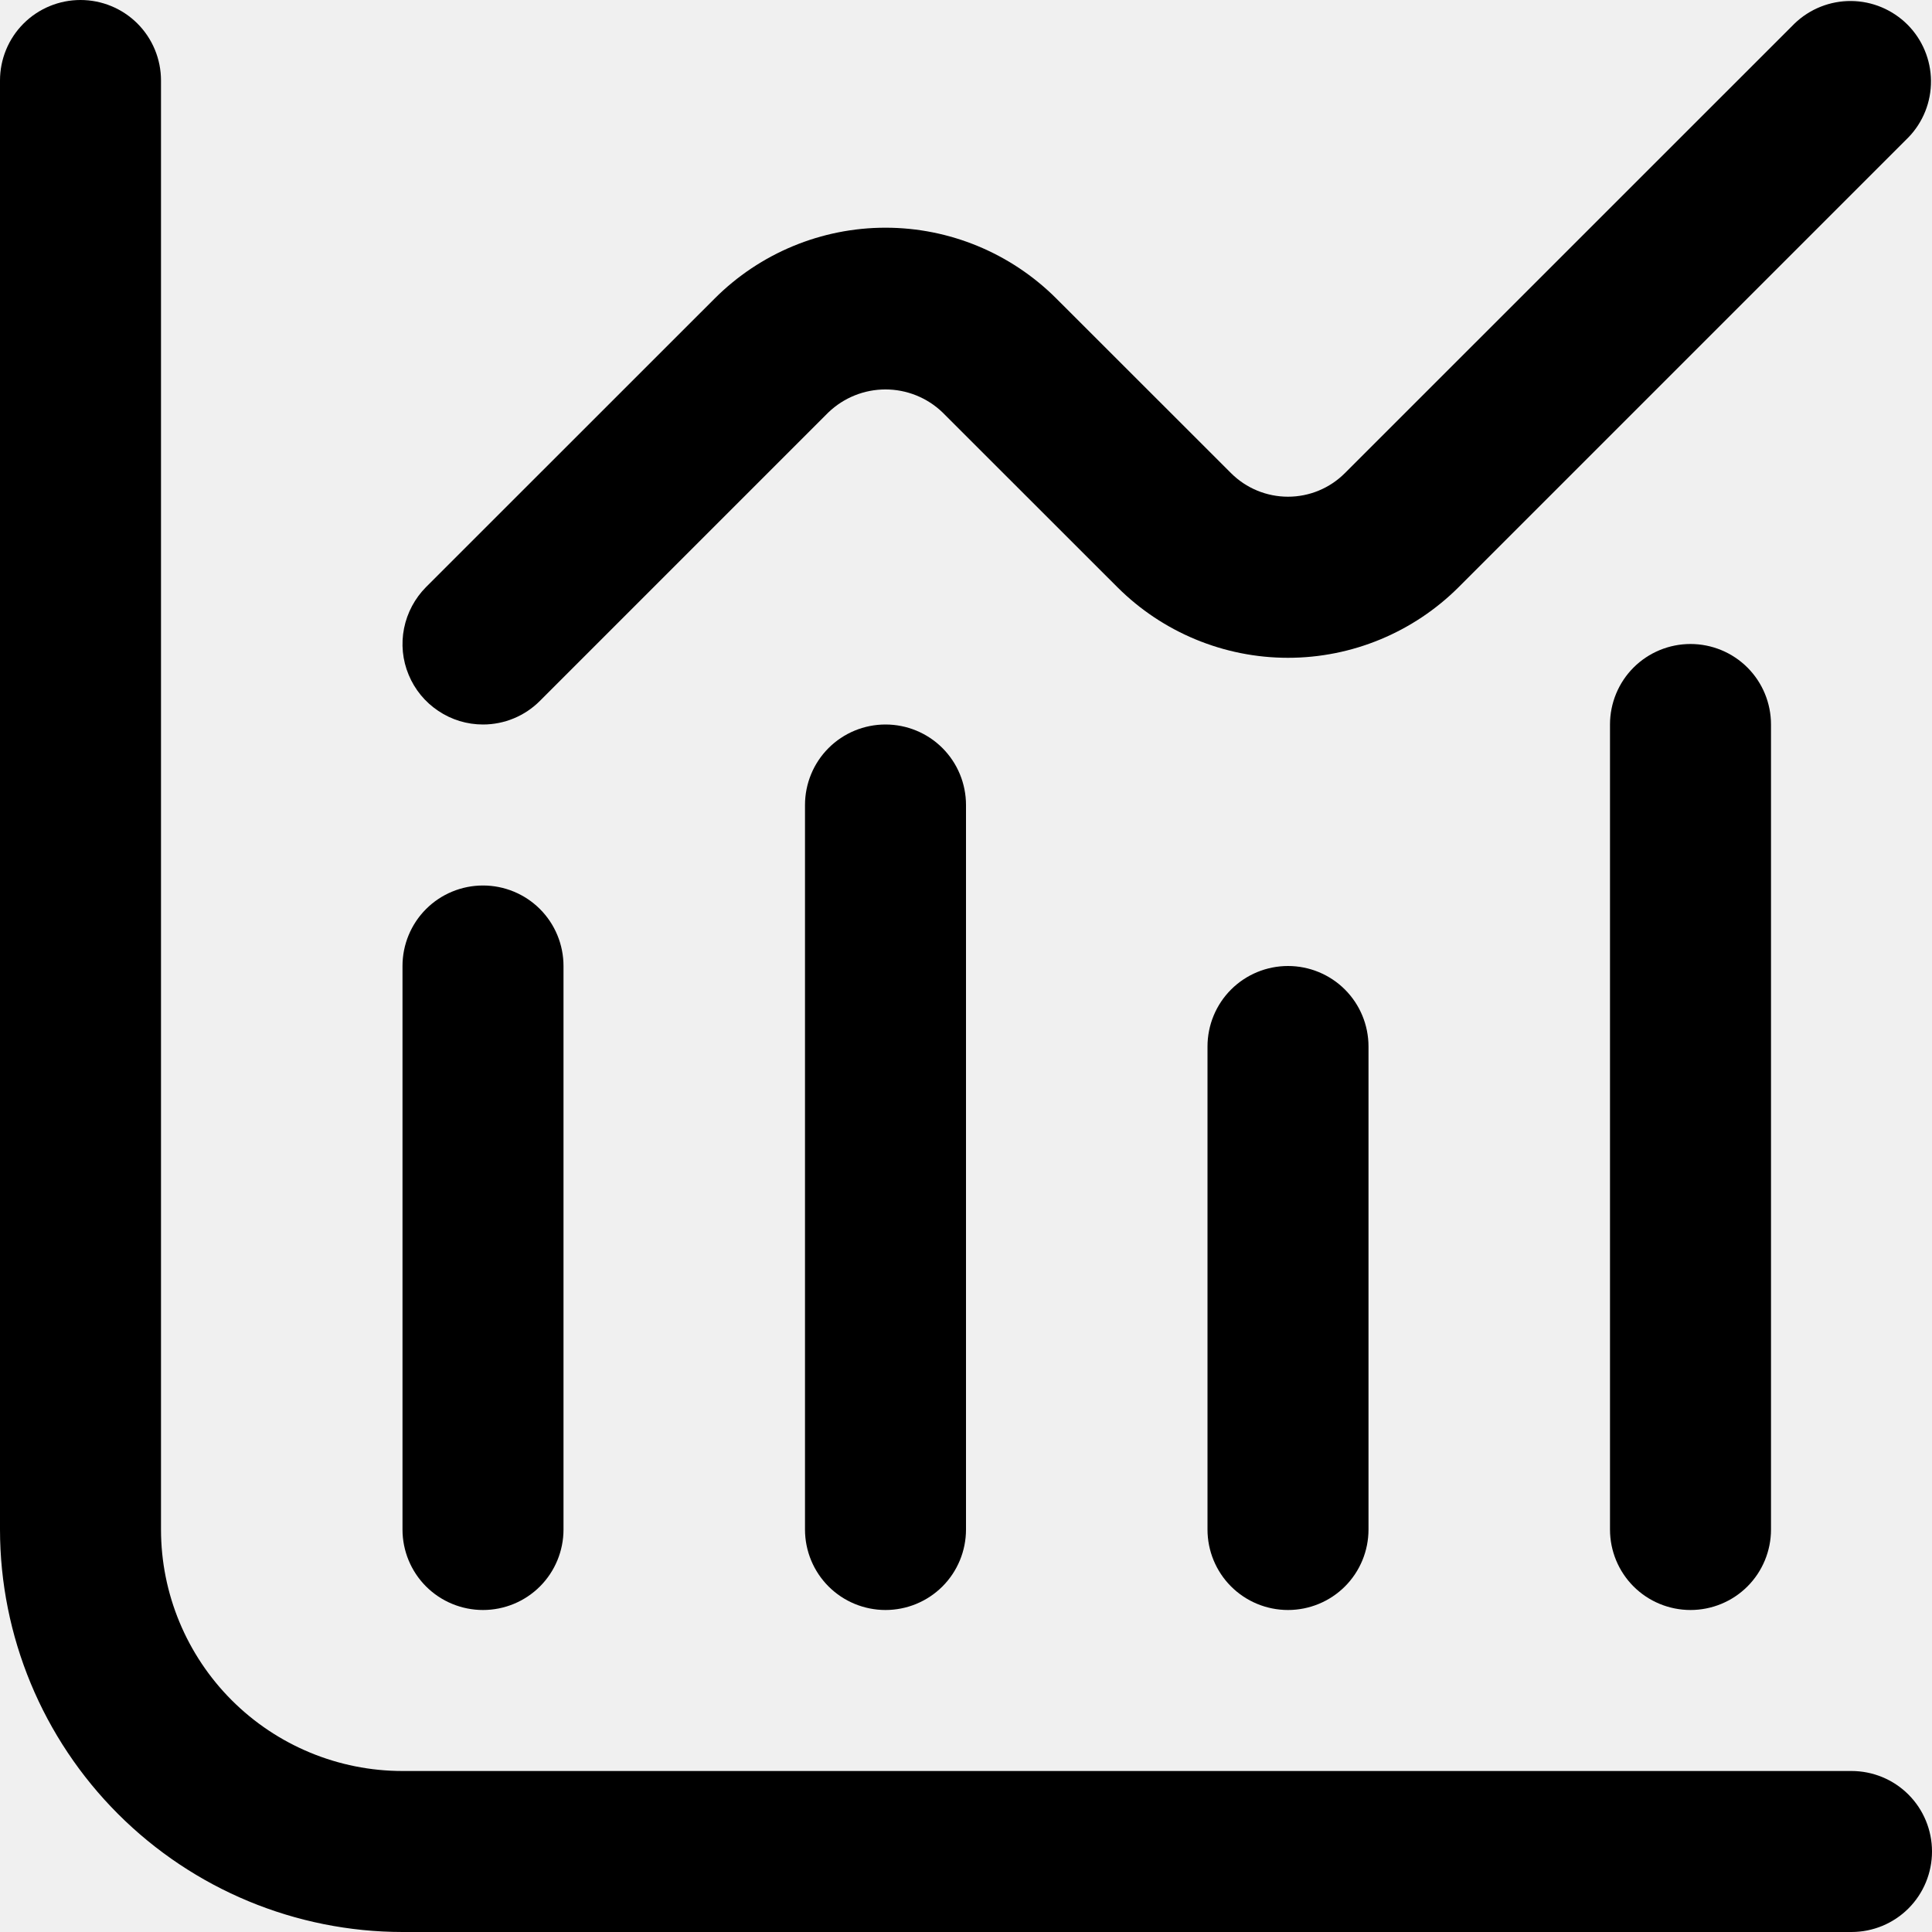
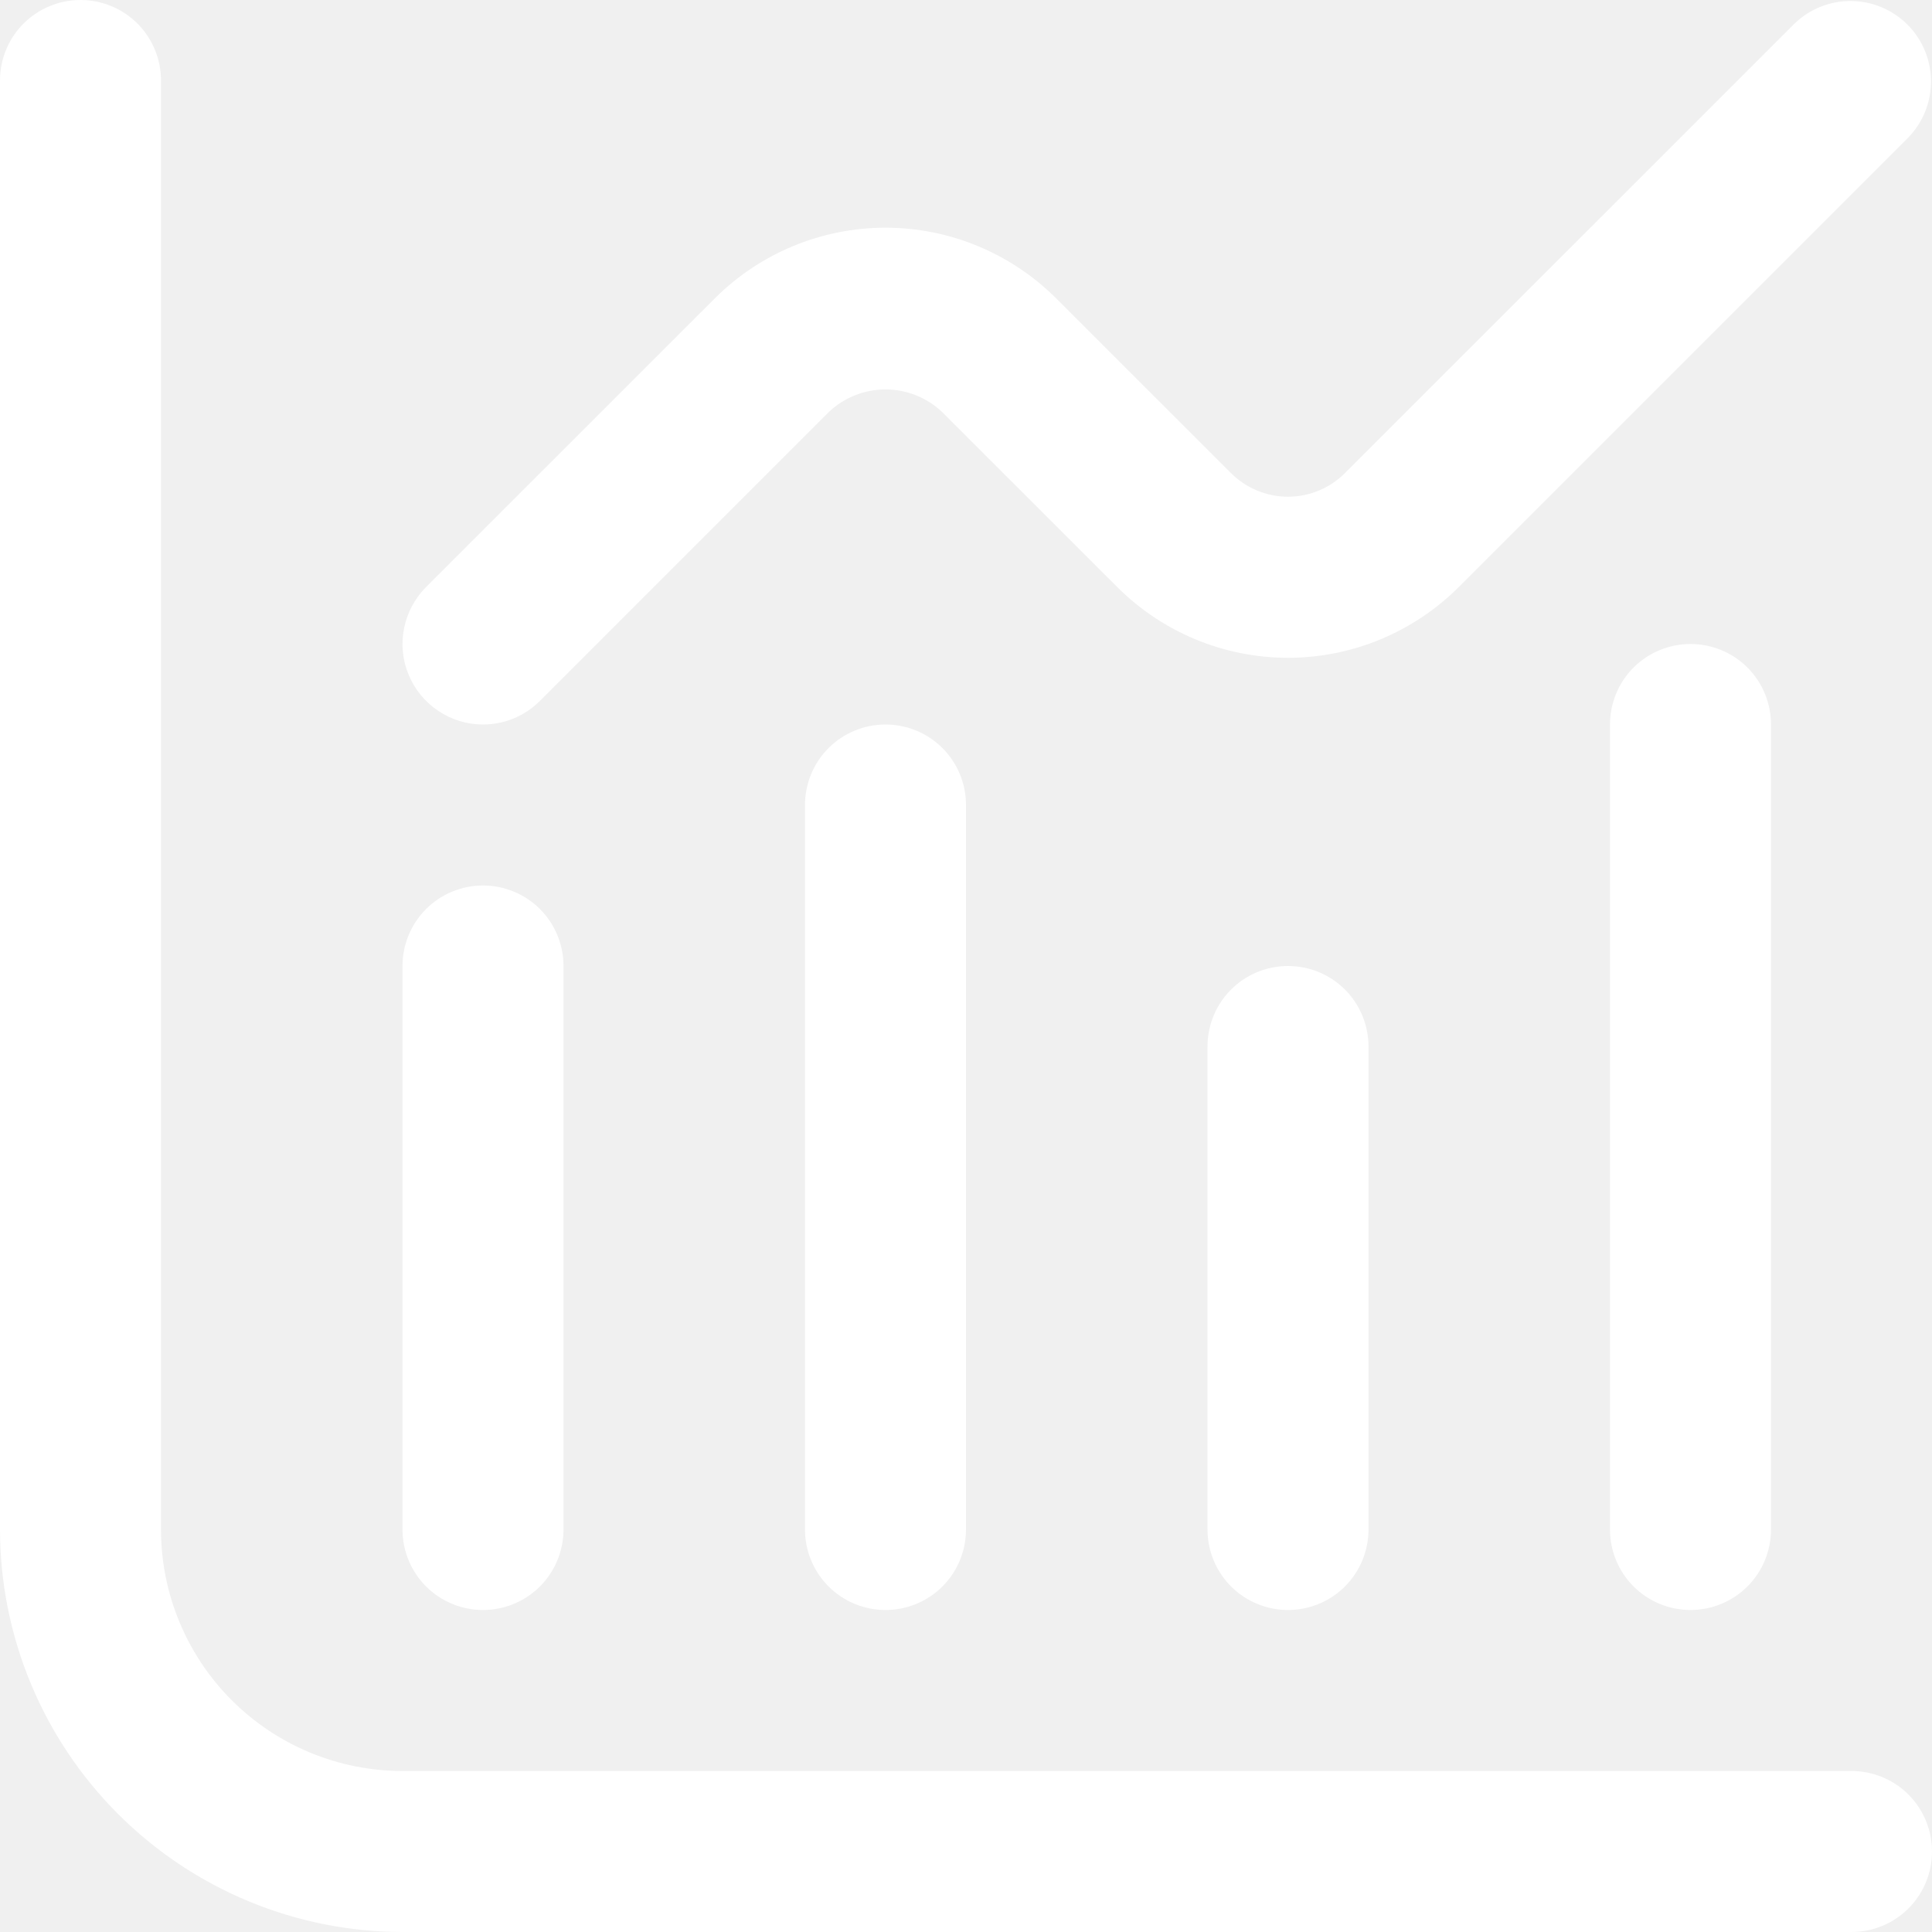
<svg xmlns="http://www.w3.org/2000/svg" width="21" height="21" viewBox="0 0 21 21" fill="none">
  <g clip-path="url(#clip0_34_136)">
-     <path d="M20.125 19.25H4.375C3.679 19.25 3.011 18.973 2.519 18.481C2.027 17.989 1.75 17.321 1.75 16.625V0.875C1.75 0.643 1.658 0.42 1.494 0.256C1.33 0.092 1.107 0 0.875 0C0.643 0 0.42 0.092 0.256 0.256C0.092 0.42 0 0.643 0 0.875L0 16.625C0.001 17.785 0.463 18.897 1.283 19.717C2.103 20.537 3.215 20.999 4.375 21H20.125C20.357 21 20.58 20.908 20.744 20.744C20.908 20.58 21 20.357 21 20.125C21 19.893 20.908 19.67 20.744 19.506C20.58 19.342 20.357 19.25 20.125 19.25Z" fill="black" />
-     <path d="M5.25 17.5C5.482 17.5 5.705 17.408 5.869 17.244C6.033 17.08 6.125 16.857 6.125 16.625V10.5C6.125 10.268 6.033 10.045 5.869 9.881C5.705 9.717 5.482 9.625 5.25 9.625C5.018 9.625 4.795 9.717 4.631 9.881C4.467 10.045 4.375 10.268 4.375 10.5V16.625C4.375 16.857 4.467 17.08 4.631 17.244C4.795 17.408 5.018 17.5 5.25 17.5Z" fill="black" />
-     <path d="M8.75 8.75V16.625C8.75 16.857 8.842 17.08 9.006 17.244C9.17 17.408 9.393 17.5 9.625 17.5C9.857 17.5 10.08 17.408 10.244 17.244C10.408 17.08 10.5 16.857 10.5 16.625V8.75C10.5 8.518 10.408 8.295 10.244 8.131C10.08 7.967 9.857 7.875 9.625 7.875C9.393 7.875 9.17 7.967 9.006 8.131C8.842 8.295 8.75 8.518 8.75 8.75Z" fill="black" />
-     <path d="M13.125 11.375V16.625C13.125 16.857 13.217 17.08 13.381 17.244C13.545 17.408 13.768 17.5 14 17.5C14.232 17.5 14.455 17.408 14.619 17.244C14.783 17.08 14.875 16.857 14.875 16.625V11.375C14.875 11.143 14.783 10.92 14.619 10.756C14.455 10.592 14.232 10.5 14 10.5C13.768 10.5 13.545 10.592 13.381 10.756C13.217 10.92 13.125 11.143 13.125 11.375Z" fill="black" />
-     <path d="M17.5 7.875V16.625C17.5 16.857 17.592 17.08 17.756 17.244C17.92 17.408 18.143 17.5 18.375 17.5C18.607 17.5 18.83 17.408 18.994 17.244C19.158 17.08 19.25 16.857 19.25 16.625V7.875C19.25 7.643 19.158 7.42 18.994 7.256C18.83 7.092 18.607 7 18.375 7C18.143 7 17.92 7.092 17.756 7.256C17.592 7.42 17.5 7.643 17.5 7.875Z" fill="black" />
-     <path d="M5.25 7.875C5.482 7.875 5.704 7.783 5.868 7.619L9.006 4.481C9.173 4.322 9.394 4.233 9.625 4.233C9.855 4.233 10.077 4.322 10.243 4.481L12.144 6.381C12.636 6.873 13.304 7.15 14 7.15C14.696 7.15 15.363 6.873 15.856 6.381L20.743 1.494C20.903 1.329 20.991 1.108 20.989 0.878C20.987 0.649 20.895 0.429 20.733 0.267C20.57 0.105 20.351 0.013 20.122 0.011C19.892 0.009 19.671 0.097 19.506 0.256L14.618 5.143C14.454 5.307 14.232 5.399 14 5.399C13.768 5.399 13.545 5.307 13.381 5.143L11.481 3.244C10.988 2.752 10.321 2.475 9.625 2.475C8.929 2.475 8.261 2.752 7.769 3.244L4.631 6.381C4.509 6.504 4.426 6.66 4.392 6.829C4.358 6.999 4.375 7.175 4.442 7.335C4.508 7.495 4.62 7.631 4.764 7.727C4.908 7.824 5.077 7.875 5.25 7.875Z" fill="black" />
+     <path d="M20.125 19.25H4.375C3.679 19.25 3.011 18.973 2.519 18.481C2.027 17.989 1.75 17.321 1.75 16.625V0.875C1.75 0.643 1.658 0.42 1.494 0.256C1.33 0.092 1.107 0 0.875 0C0.643 0 0.42 0.092 0.256 0.256C0.092 0.42 0 0.643 0 0.875L0 16.625C0.001 17.785 0.463 18.897 1.283 19.717C2.103 20.537 3.215 20.999 4.375 21H20.125C20.357 21 20.58 20.908 20.744 20.744C20.908 20.58 21 20.357 21 20.125C21 19.893 20.908 19.67 20.744 19.506C20.58 19.342 20.357 19.25 20.125 19.25Z" fill="#fff" />
+     <path d="M5.25 17.5C5.482 17.5 5.705 17.408 5.869 17.244C6.033 17.08 6.125 16.857 6.125 16.625V10.5C6.125 10.268 6.033 10.045 5.869 9.881C5.705 9.717 5.482 9.625 5.25 9.625C5.018 9.625 4.795 9.717 4.631 9.881C4.467 10.045 4.375 10.268 4.375 10.5V16.625C4.375 16.857 4.467 17.08 4.631 17.244C4.795 17.408 5.018 17.5 5.25 17.5Z" fill="#fff" />
+     <path d="M8.75 8.75V16.625C8.75 16.857 8.842 17.08 9.006 17.244C9.17 17.408 9.393 17.5 9.625 17.5C9.857 17.5 10.08 17.408 10.244 17.244C10.408 17.08 10.5 16.857 10.5 16.625V8.75C10.5 8.518 10.408 8.295 10.244 8.131C10.08 7.967 9.857 7.875 9.625 7.875C9.393 7.875 9.17 7.967 9.006 8.131C8.842 8.295 8.75 8.518 8.75 8.75Z" fill="#fff" />
+     <path d="M13.125 11.375V16.625C13.125 16.857 13.217 17.08 13.381 17.244C13.545 17.408 13.768 17.5 14 17.5C14.232 17.5 14.455 17.408 14.619 17.244C14.783 17.08 14.875 16.857 14.875 16.625V11.375C14.875 11.143 14.783 10.92 14.619 10.756C14.455 10.592 14.232 10.5 14 10.5C13.768 10.5 13.545 10.592 13.381 10.756C13.217 10.92 13.125 11.143 13.125 11.375Z" fill="#fff" />
+     <path d="M17.5 7.875V16.625C17.5 16.857 17.592 17.08 17.756 17.244C17.92 17.408 18.143 17.5 18.375 17.5C18.607 17.5 18.83 17.408 18.994 17.244C19.158 17.08 19.25 16.857 19.25 16.625V7.875C19.25 7.643 19.158 7.42 18.994 7.256C18.83 7.092 18.607 7 18.375 7C18.143 7 17.92 7.092 17.756 7.256C17.592 7.42 17.5 7.643 17.5 7.875Z" fill="#fff" />
+     <path d="M5.25 7.875C5.482 7.875 5.704 7.783 5.868 7.619L9.006 4.481C9.173 4.322 9.394 4.233 9.625 4.233C9.855 4.233 10.077 4.322 10.243 4.481L12.144 6.381C12.636 6.873 13.304 7.15 14 7.15C14.696 7.15 15.363 6.873 15.856 6.381L20.743 1.494C20.903 1.329 20.991 1.108 20.989 0.878C20.987 0.649 20.895 0.429 20.733 0.267C20.57 0.105 20.351 0.013 20.122 0.011C19.892 0.009 19.671 0.097 19.506 0.256L14.618 5.143C14.454 5.307 14.232 5.399 14 5.399C13.768 5.399 13.545 5.307 13.381 5.143L11.481 3.244C10.988 2.752 10.321 2.475 9.625 2.475C8.929 2.475 8.261 2.752 7.769 3.244L4.631 6.381C4.509 6.504 4.426 6.66 4.392 6.829C4.358 6.999 4.375 7.175 4.442 7.335C4.508 7.495 4.62 7.631 4.764 7.727C4.908 7.824 5.077 7.875 5.25 7.875Z" fill="#fff" />
  </g>
  <defs>
    <clipPath id="clip0_34_136">
-       <rect width="21" height="21" fill="black" />
+       <rect width="21" height="21" fill="#fff" />
    </clipPath>
  </defs>
</svg>
